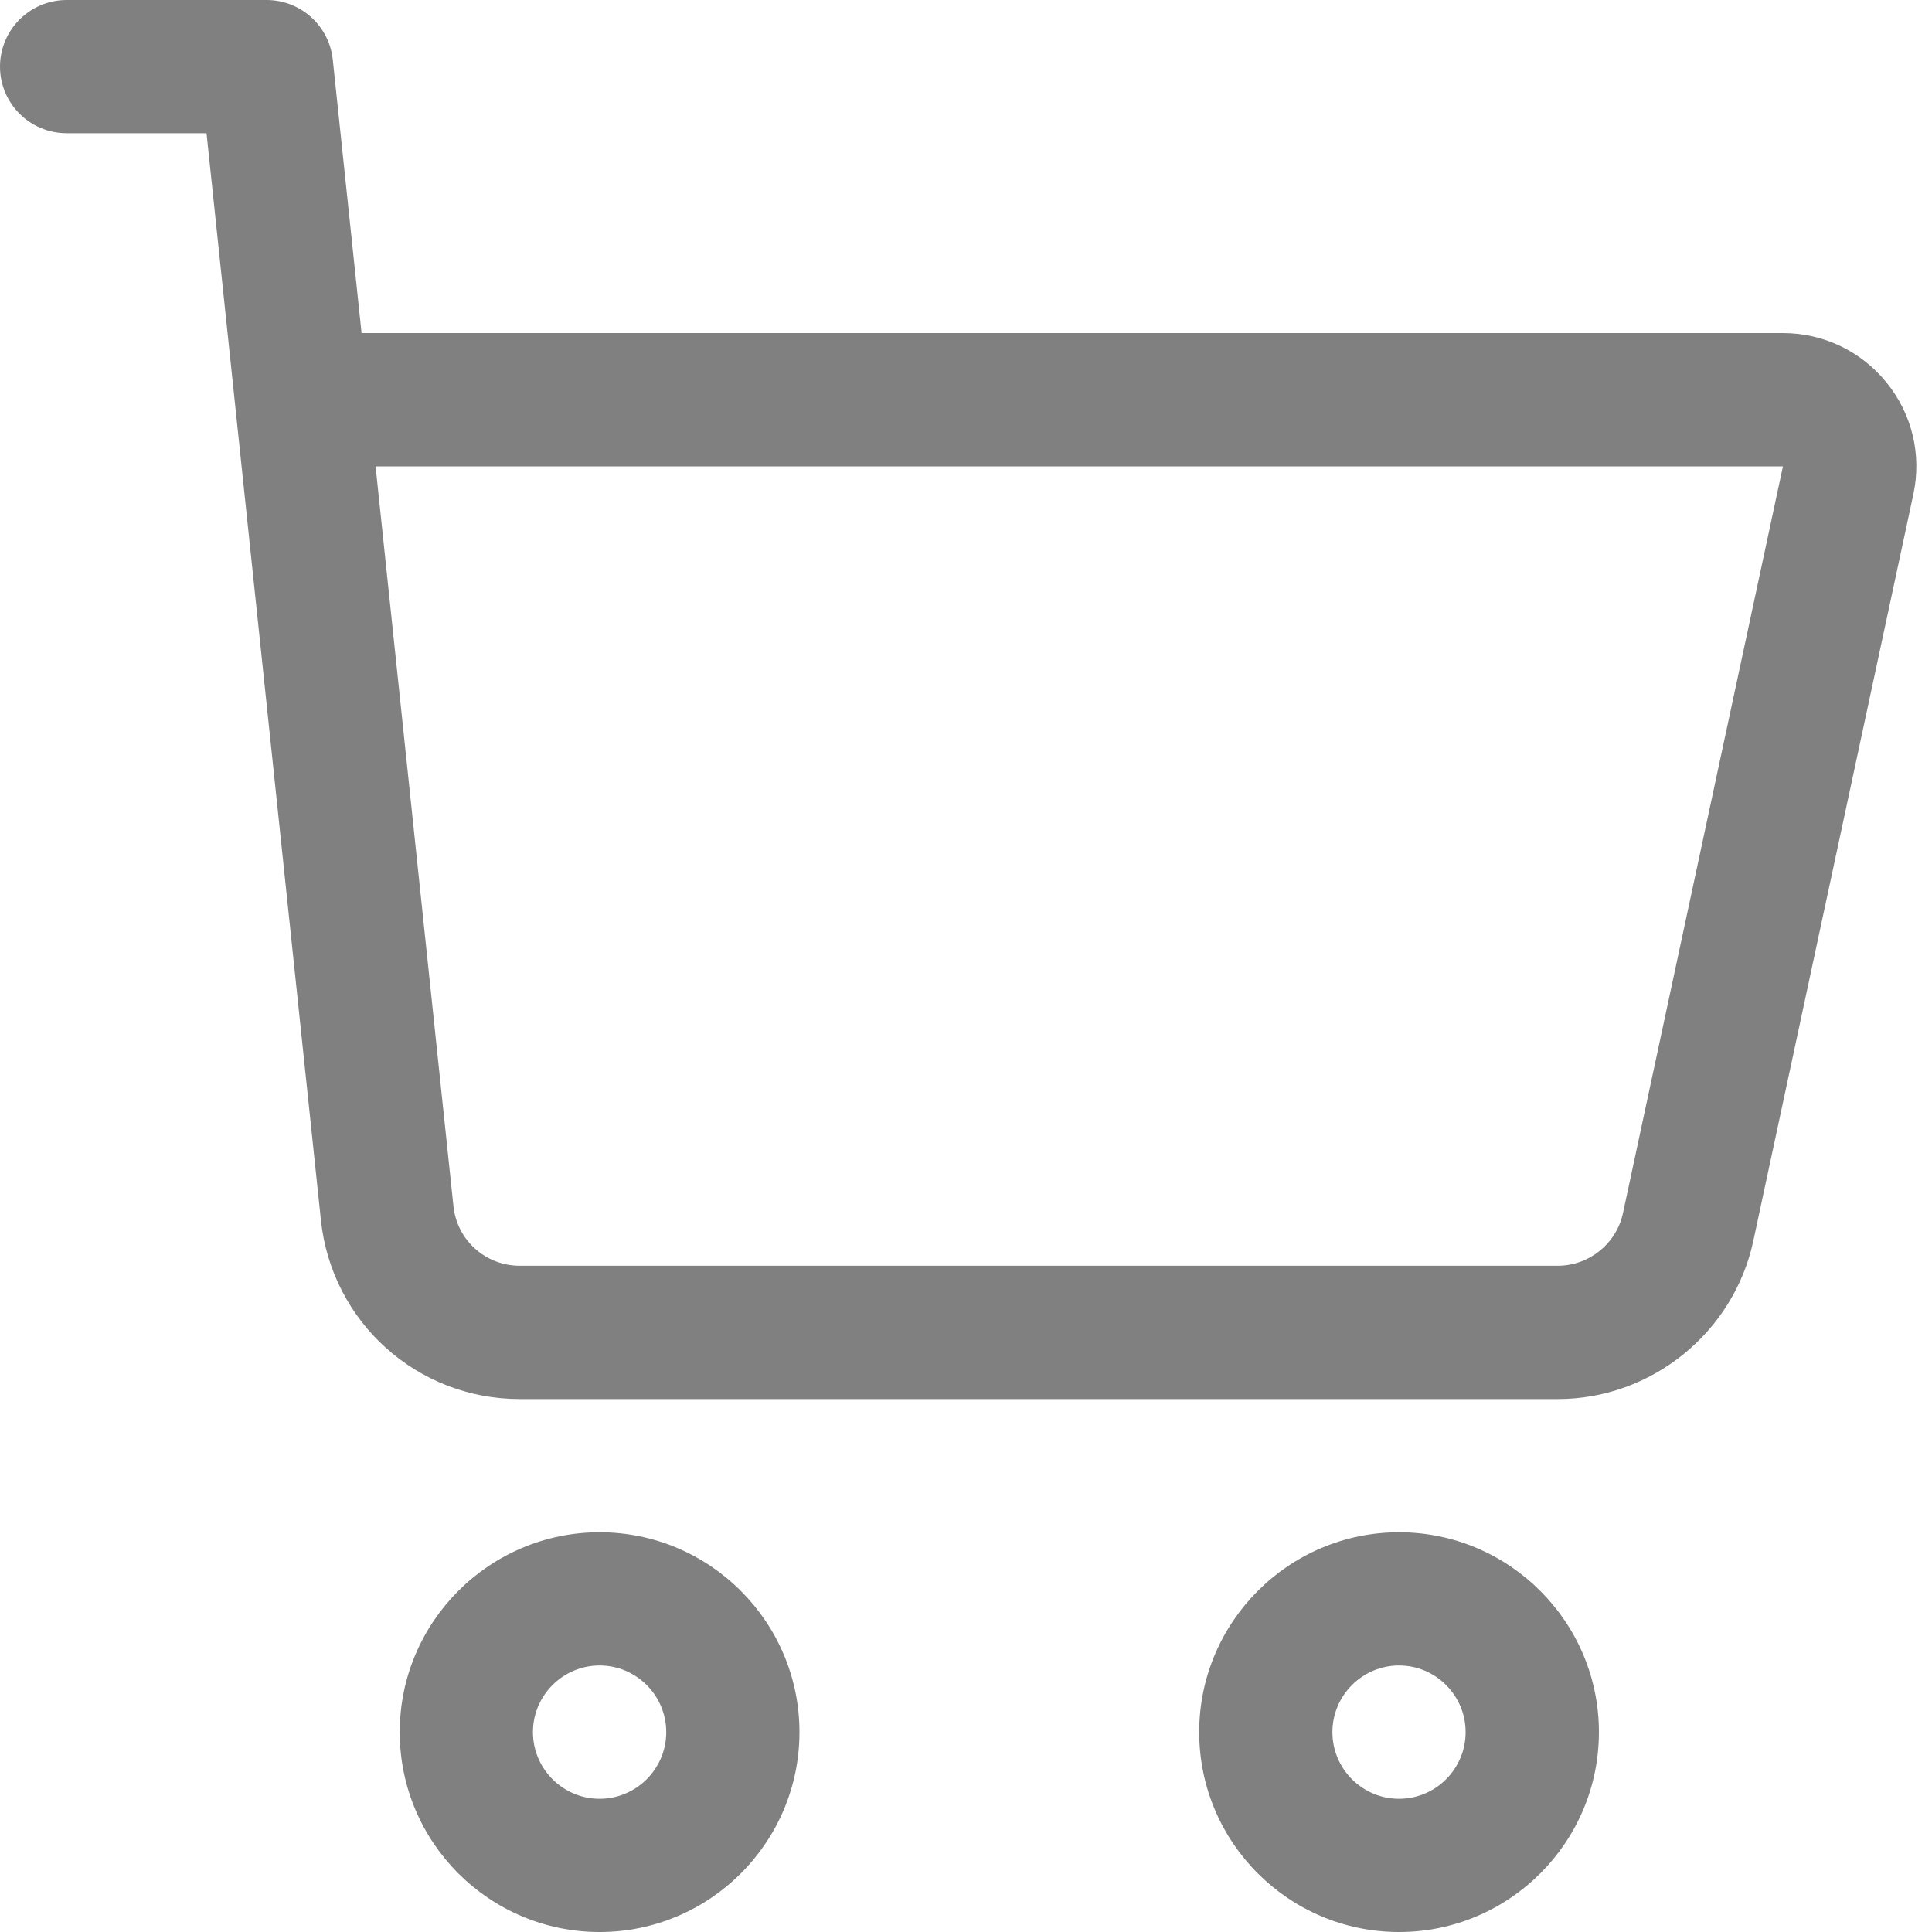
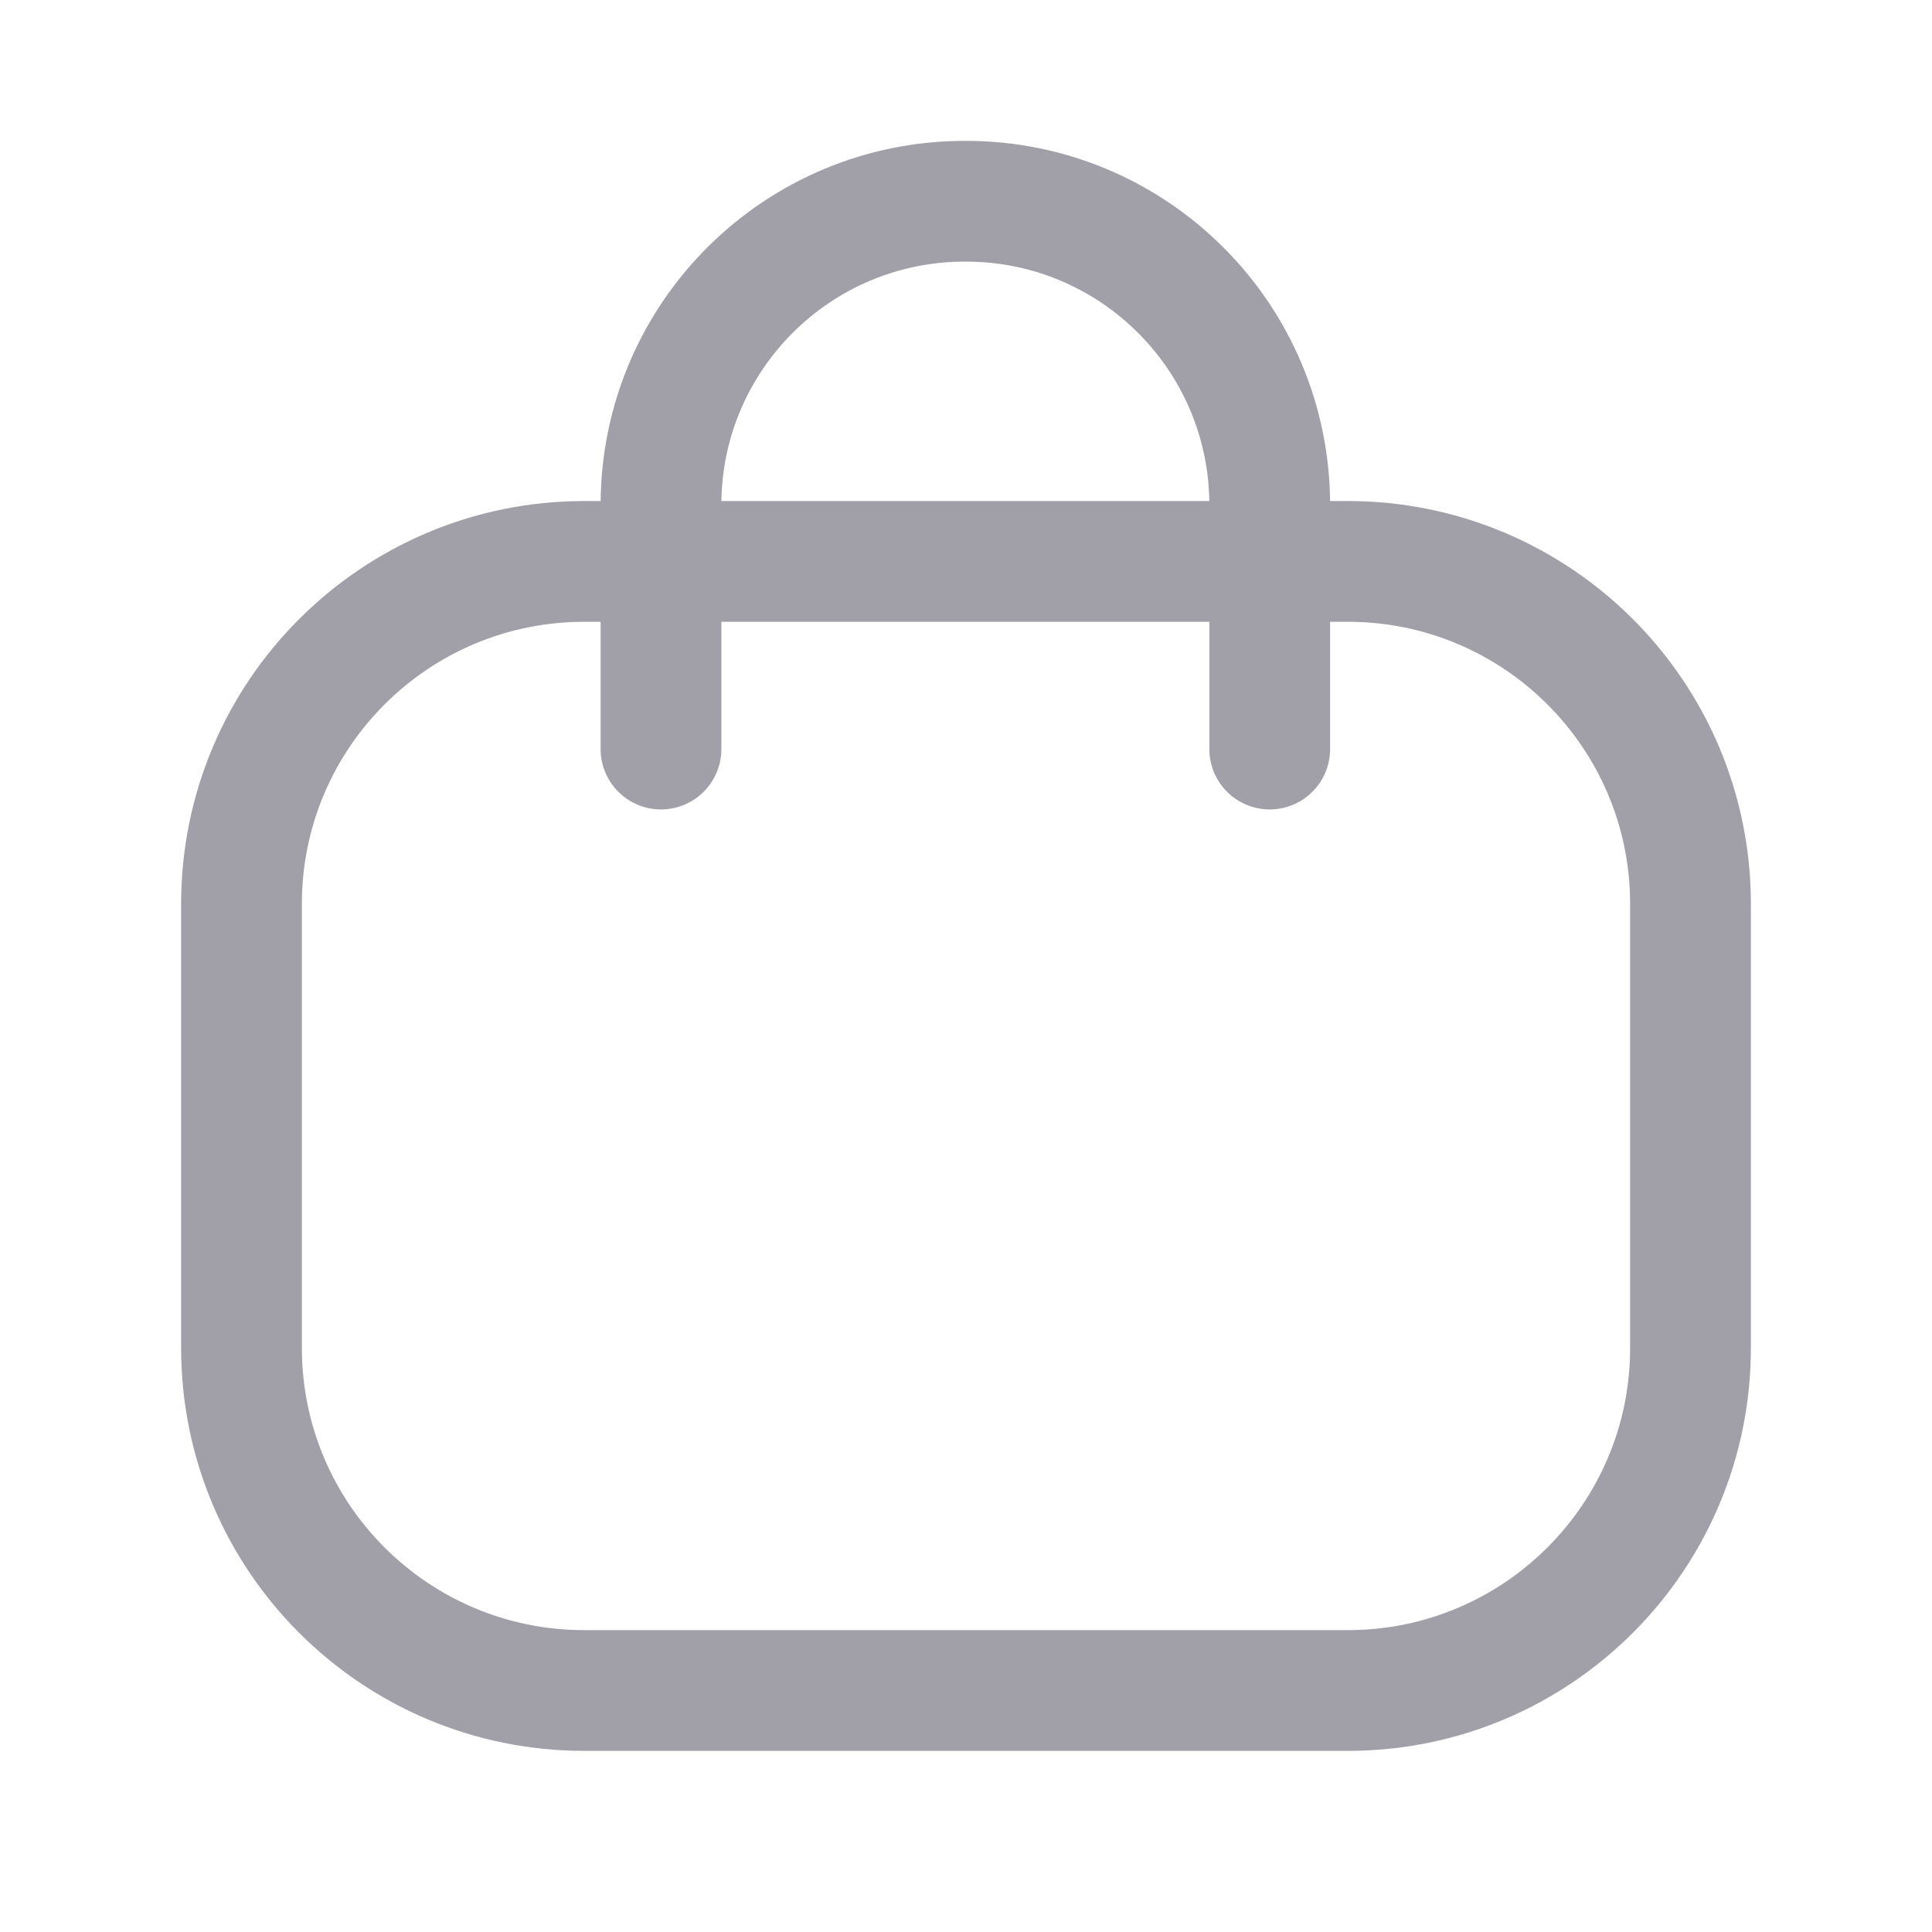
- <svg xmlns="http://www.w3.org/2000/svg" width="20" height="20" viewBox="0 0 20 20" fill="none">
-   <path d="M4.138 17.931C4.138 19.072 5.066 20 6.207 20C7.348 20 8.276 19.072 8.276 17.931C8.276 16.791 7.348 15.862 6.207 15.862C5.066 15.862 4.138 16.791 4.138 17.931ZM6.897 17.931C6.897 18.311 6.587 18.621 6.207 18.621C5.827 18.621 5.517 18.311 5.517 17.931C5.517 17.551 5.827 17.241 6.207 17.241C6.587 17.241 6.897 17.551 6.897 17.931Z" fill="#808080" />
-   <path d="M16.552 17.931C16.552 16.791 15.623 15.862 14.483 15.862C13.342 15.862 12.414 16.791 12.414 17.931C12.414 19.072 13.342 20 14.483 20C15.623 20 16.552 19.072 16.552 17.931ZM13.793 17.931C13.793 17.551 14.103 17.241 14.483 17.241C14.863 17.241 15.172 17.551 15.172 17.931C15.172 18.311 14.863 18.621 14.483 18.621C14.103 18.621 13.793 18.311 13.793 17.931Z" fill="#808080" />
-   <path d="M2.138 1.379C2.223 2.194 3.175 11.234 3.322 12.63C3.433 13.686 4.318 14.483 5.38 14.483H16.127C17.096 14.483 17.947 13.794 18.15 12.847L19.807 5.117C19.895 4.707 19.794 4.286 19.53 3.961C19.267 3.635 18.876 3.448 18.457 3.448H3.743L3.445 0.618C3.408 0.266 3.112 0 2.759 0H0.69C0.309 0 0 0.309 0 0.69C0 1.07 0.309 1.379 0.69 1.379H2.138ZM18.457 4.828L16.801 12.558C16.733 12.874 16.45 13.103 16.126 13.103H5.38C5.026 13.103 4.731 12.838 4.694 12.486L3.888 4.828H18.457Z" fill="#808080" />
+ <svg xmlns="http://www.w3.org/2000/svg" width="24" height="24" viewBox="0 0 24 24" fill="none">
+   <g opacity="0.4">
+     <path d="M15.773 9.305V6.273C15.773 4.189 14.084 2.5 12.001 2.5C9.917 2.491 8.22 4.172 8.211 6.256V6.273V9.305" stroke="#130F26" stroke-width="1.5" stroke-linecap="round" stroke-linejoin="round" />
+     <path fill-rule="evenodd" clip-rule="evenodd" d="M16.742 21H7.258C4.906 21 3 19.095 3 16.745V11.229C3 8.879 4.906 6.974 7.258 6.974H16.742C19.094 6.974 21 8.879 21 11.229V16.745C21 19.095 19.094 21 16.742 21Z" stroke="#130F26" stroke-width="1.5" stroke-linecap="round" stroke-linejoin="round" />
+   </g>
</svg>
